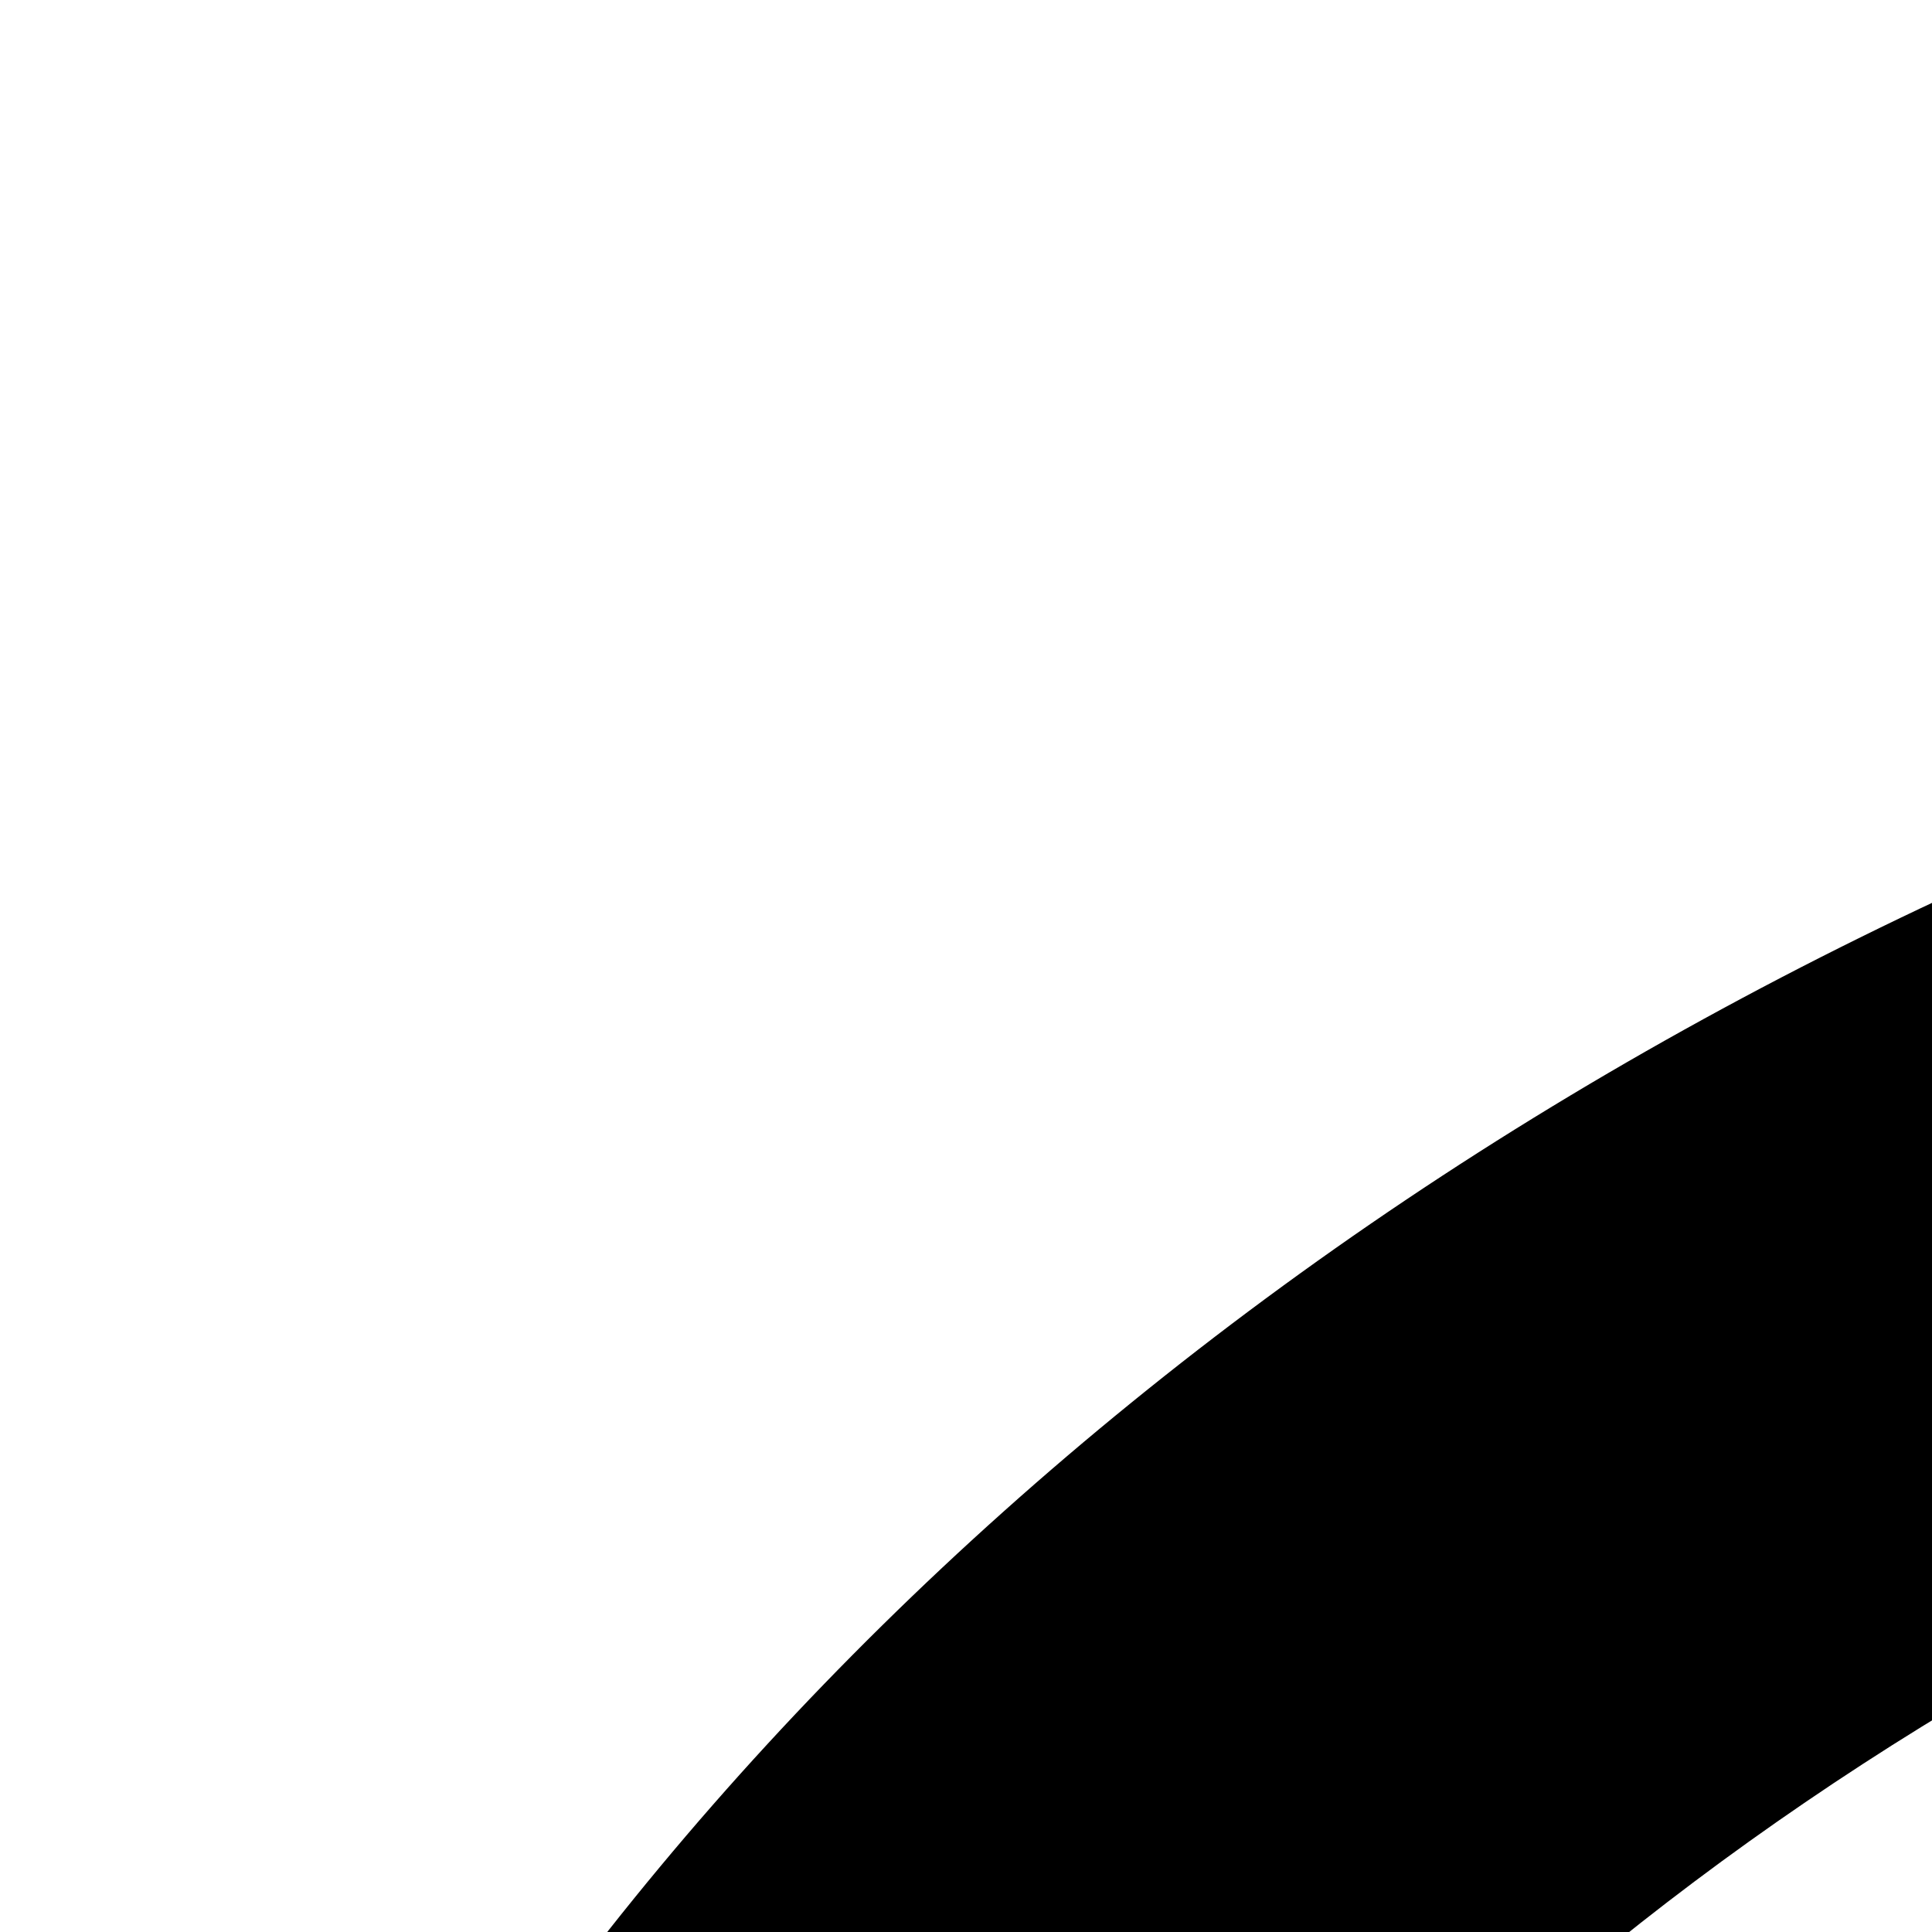
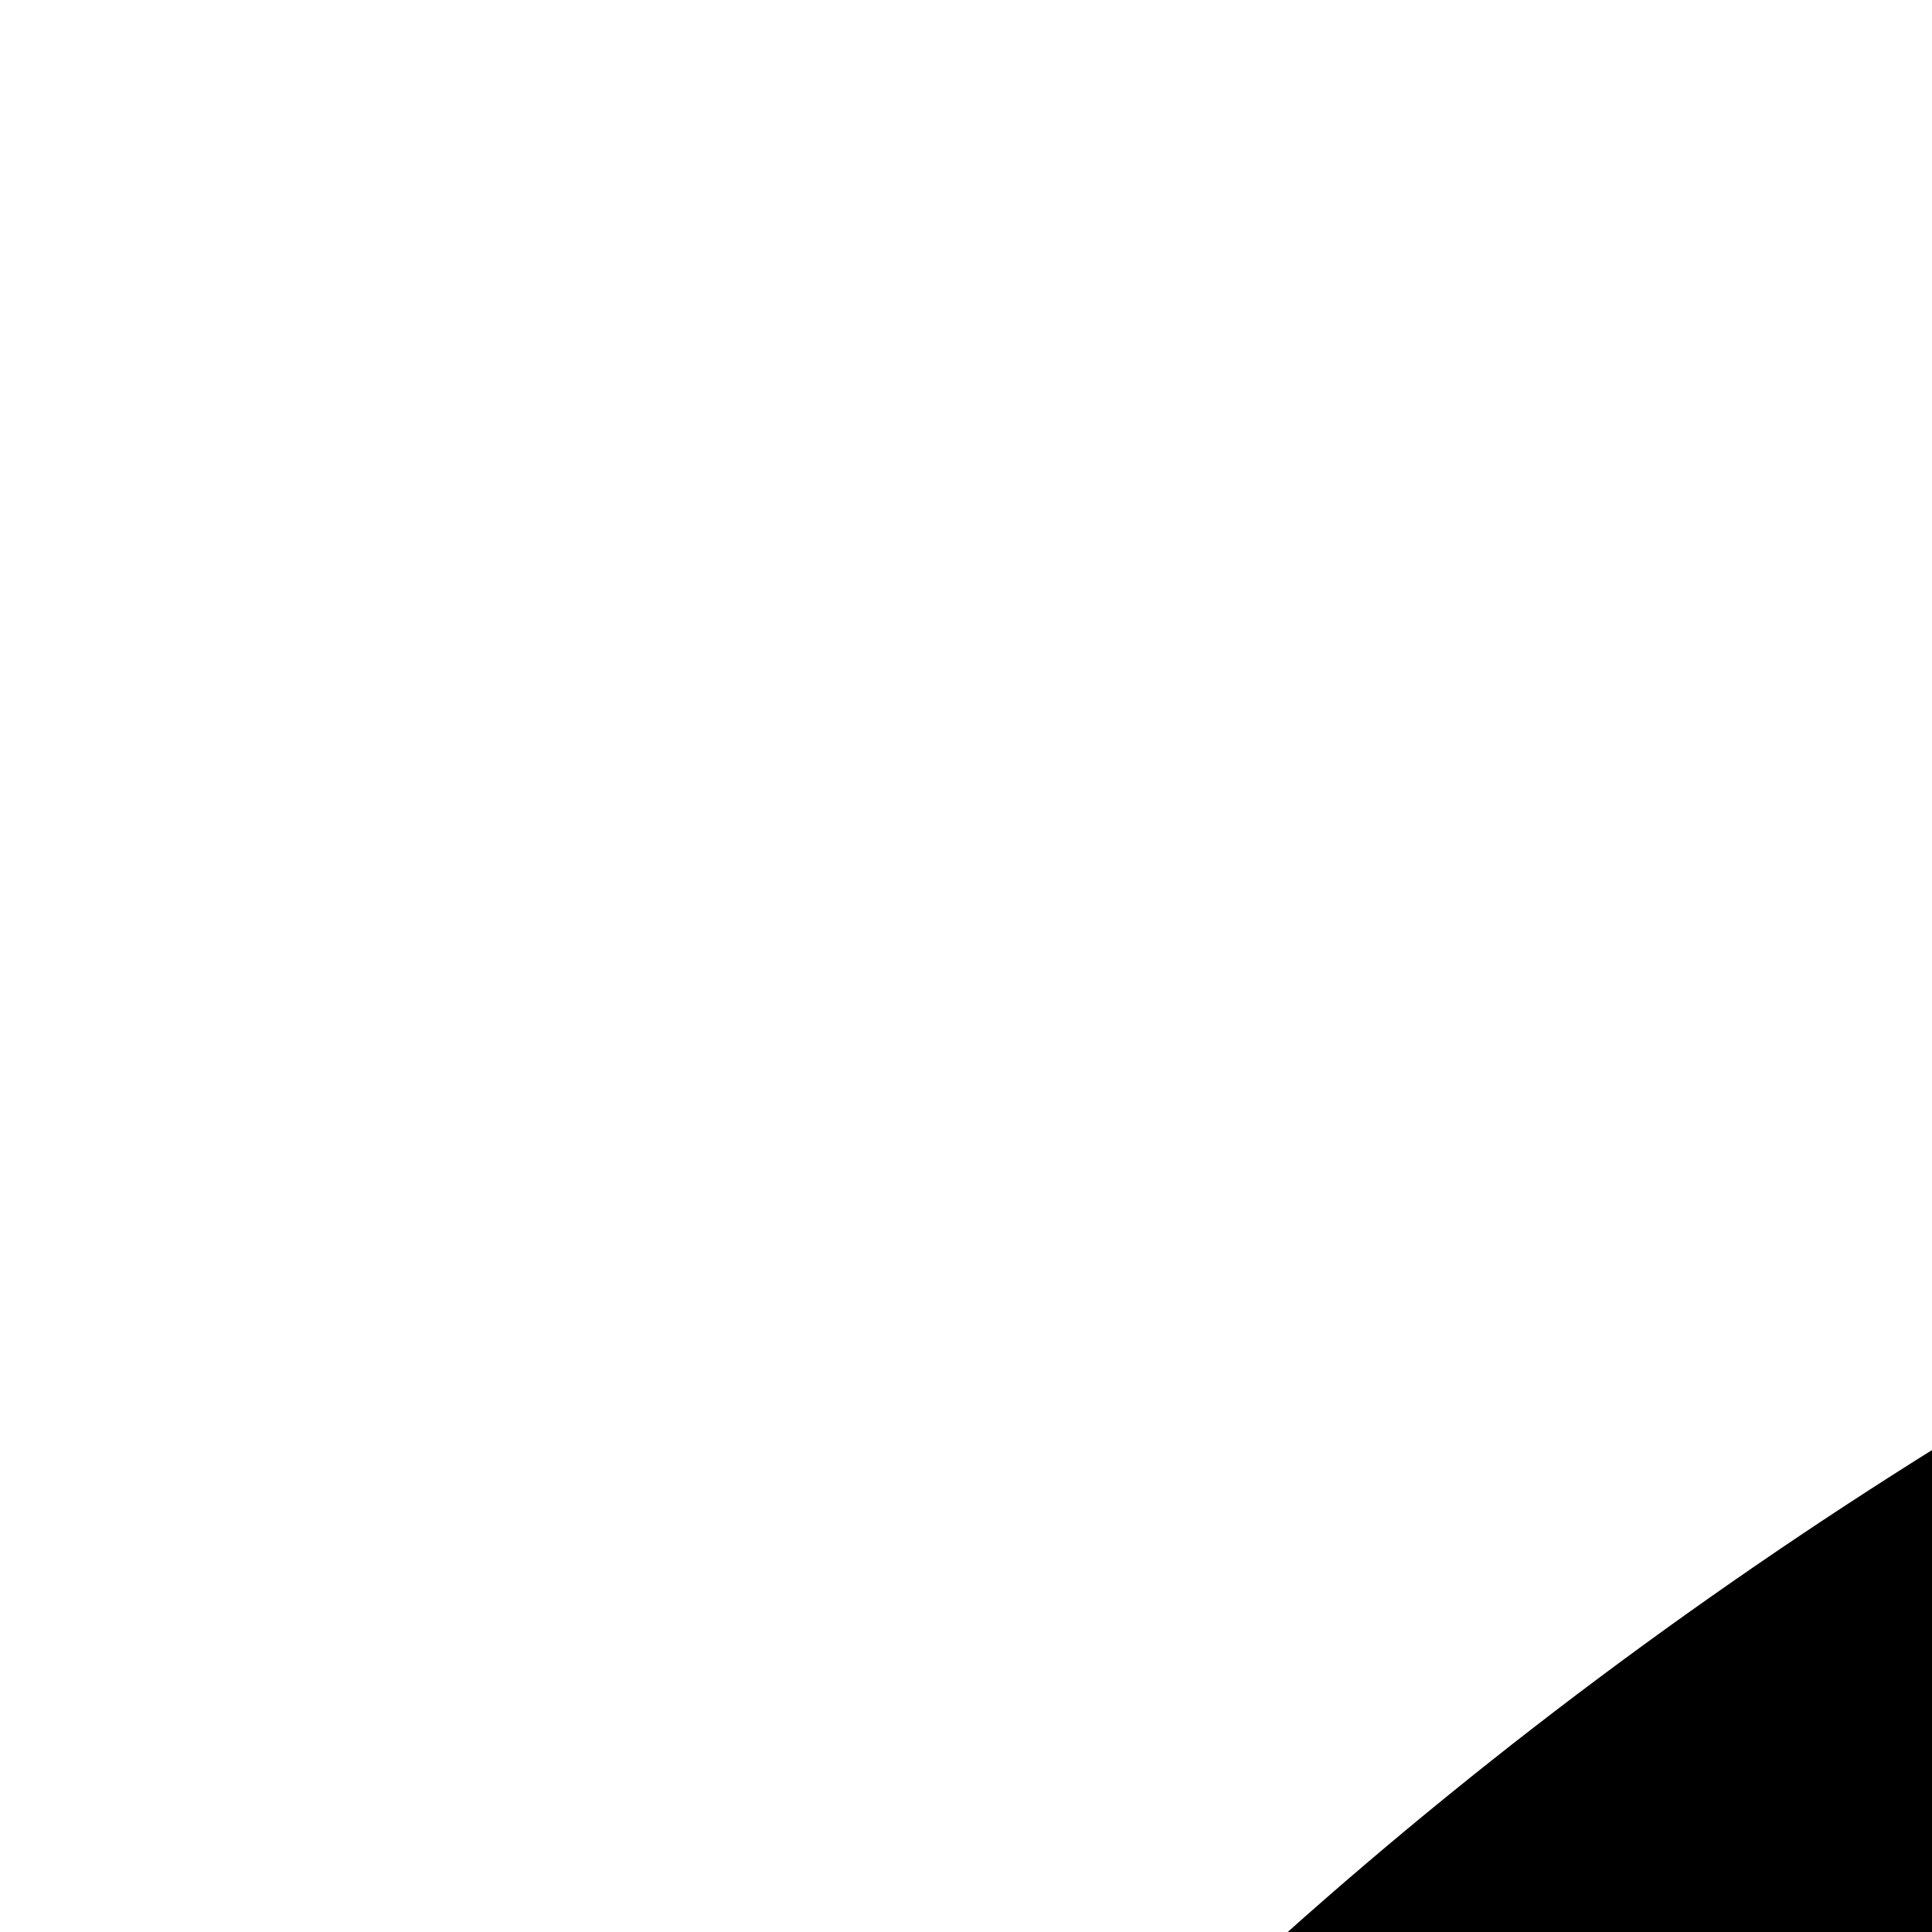
- <svg xmlns="http://www.w3.org/2000/svg" viewBox="0 0 128 128">
+ <svg xmlns="http://www.w3.org/2000/svg" width="100" height="100" viewBox="0 0 100 100">
  <path d="M123.6 391.3c12.9-9.4 29.6-11.8 44.6-6.4c26.5 9.6 56.2 15.1 87.8 15.1c124.7 0 208-80.5 208-160s-83.3-160-208-160S48 160.5 48 240c0 32 12.4 62.8 35.7 89.2c8.6 9.7 12.8 22.5 11.8 35.5c-1.4 18.1-5.7 34.7-11.3 49.4c17-7.9 31.1-16.7 39.4-22.7zM21.2 431.9c1.8-2.7 3.5-5.4 5.1-8.1c10-16.6 19.5-38.4 21.4-62.9C17.7 326.8 0 285.1 0 240C0 125.1 114.6 32 256 32s256 93.1 256 208s-114.6 208-256 208c-37.1 0-72.3-6.4-104.1-17.9c-11.9 8.7-31.3 20.6-54.3 30.6c-15.1 6.6-32.3 12.6-50.1 16.1c-.8 .2-1.6 .3-2.4 .5c-4.4 .8-8.7 1.5-13.2 1.9c-.2 0-.5 .1-.7 .1c-5.1 .5-10.2 .8-15.3 .8c-6.5 0-12.3-3.9-14.8-9.9c-2.5-6-1.1-12.8 3.4-17.4c4.1-4.2 7.8-8.7 11.3-13.5c1.7-2.3 3.3-4.6 4.8-6.9c.1-.2 .2-.3 .3-.5z" />
</svg>
